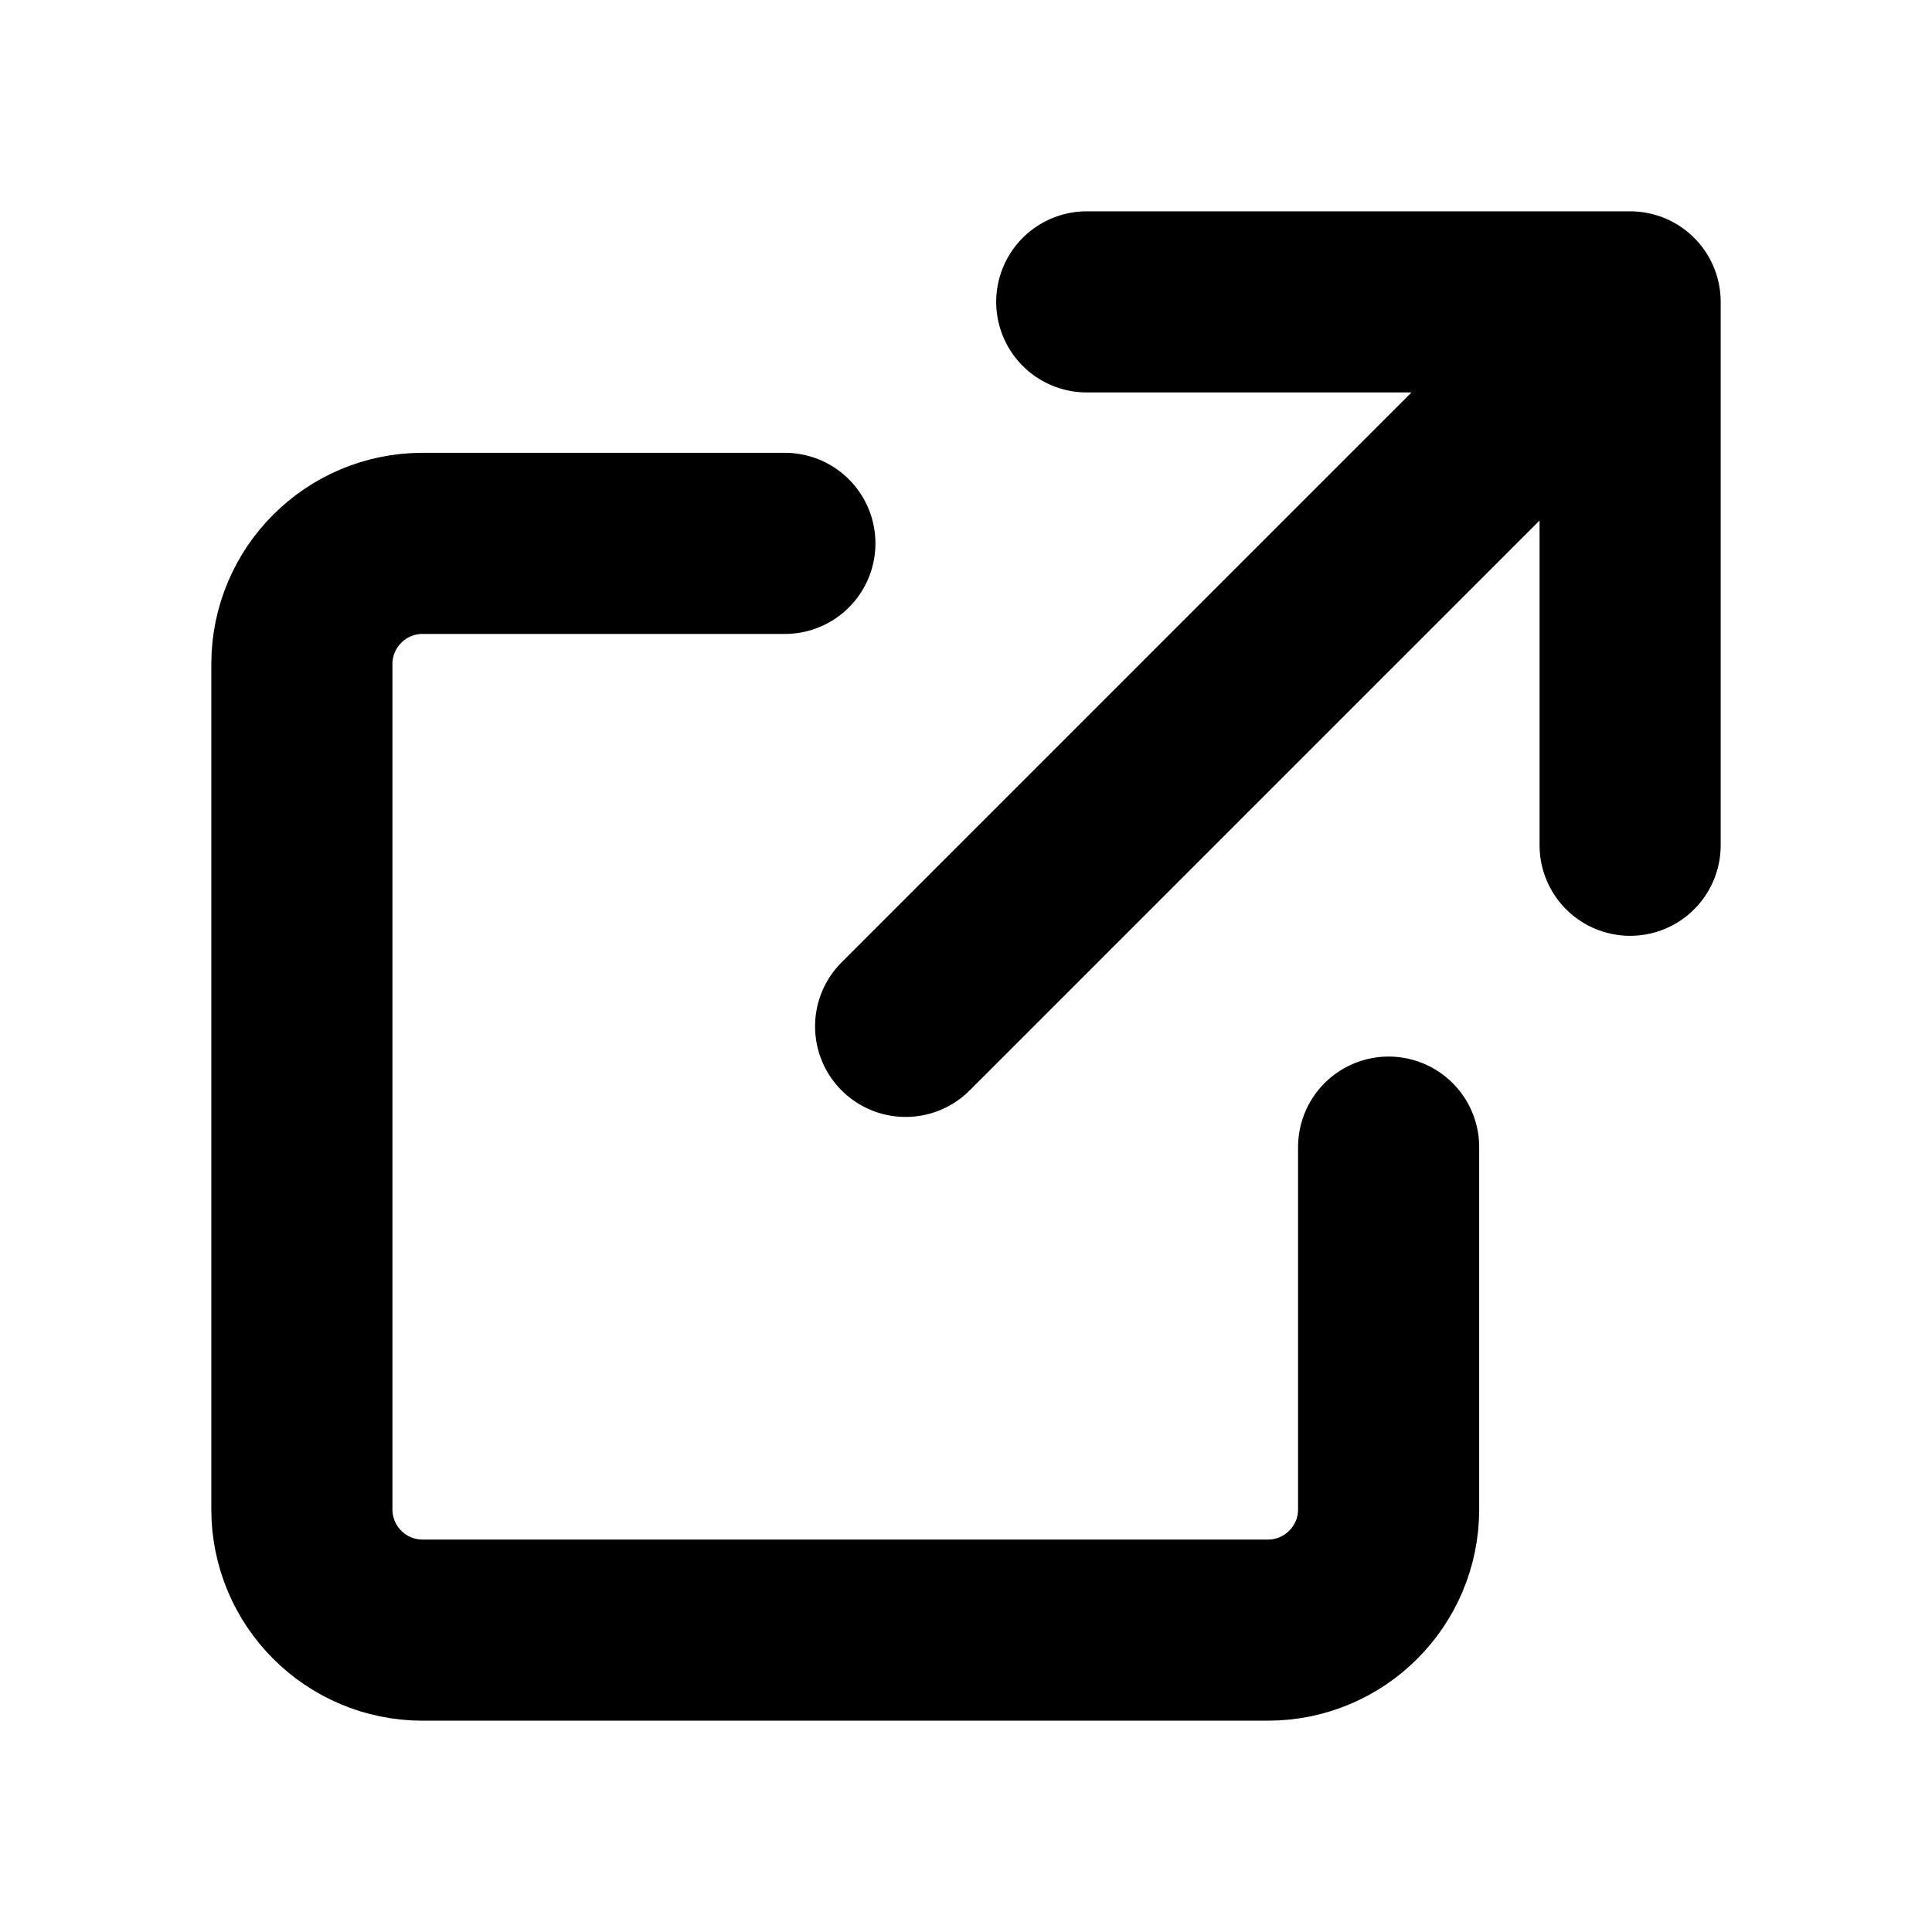
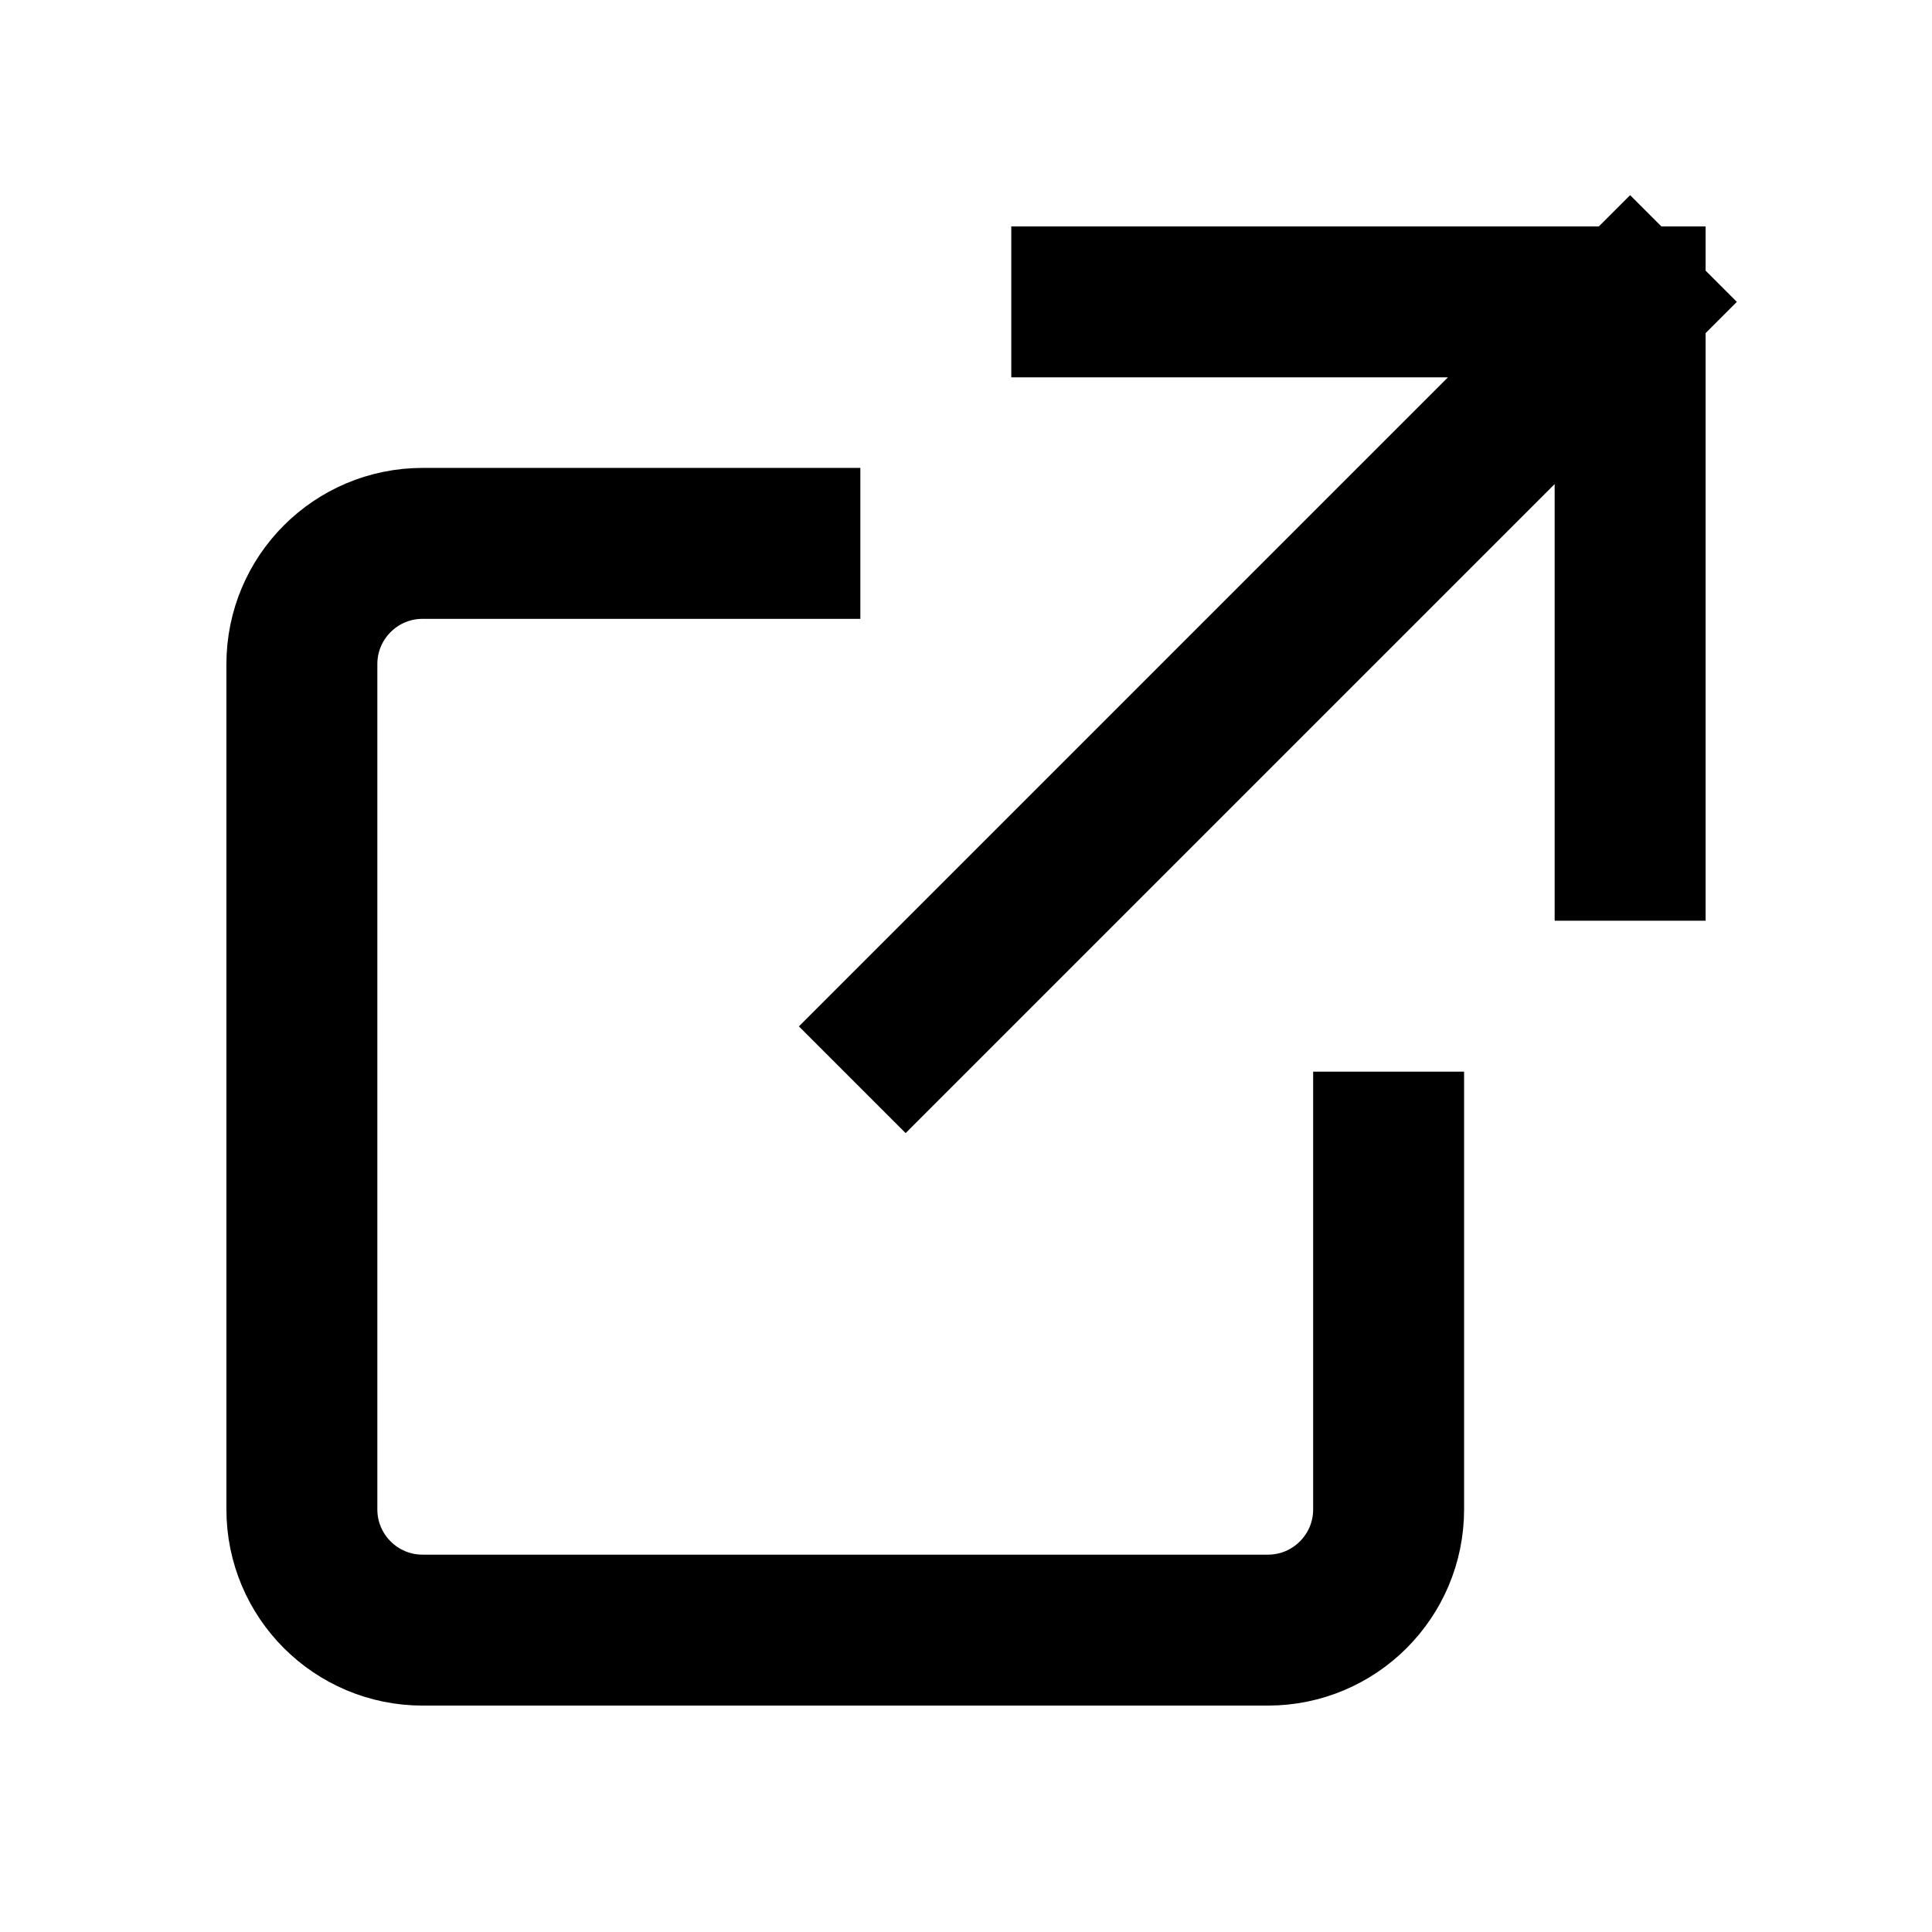
- <svg xmlns="http://www.w3.org/2000/svg" viewBox="0 0 16 16" fill="none" stroke="currentColor" stroke-width="1.5" stroke-linecap="round" stroke-linejoin="round">
+ <svg xmlns="http://www.w3.org/2000/svg" viewBox="0 0 16 16" fill="none" stroke="currentColor" stroke-width="1.25" stroke-linecap="square" stroke-linejoin="miter">
  <path d="M9 2.5h4.5V7M13.5 2.5 7.5 8.5M11.5 9.5v3a1 1 0 0 1-1 1h-7a1 1 0 0 1-1-1v-7a1 1 0 0 1 1-1h3" />
</svg>
